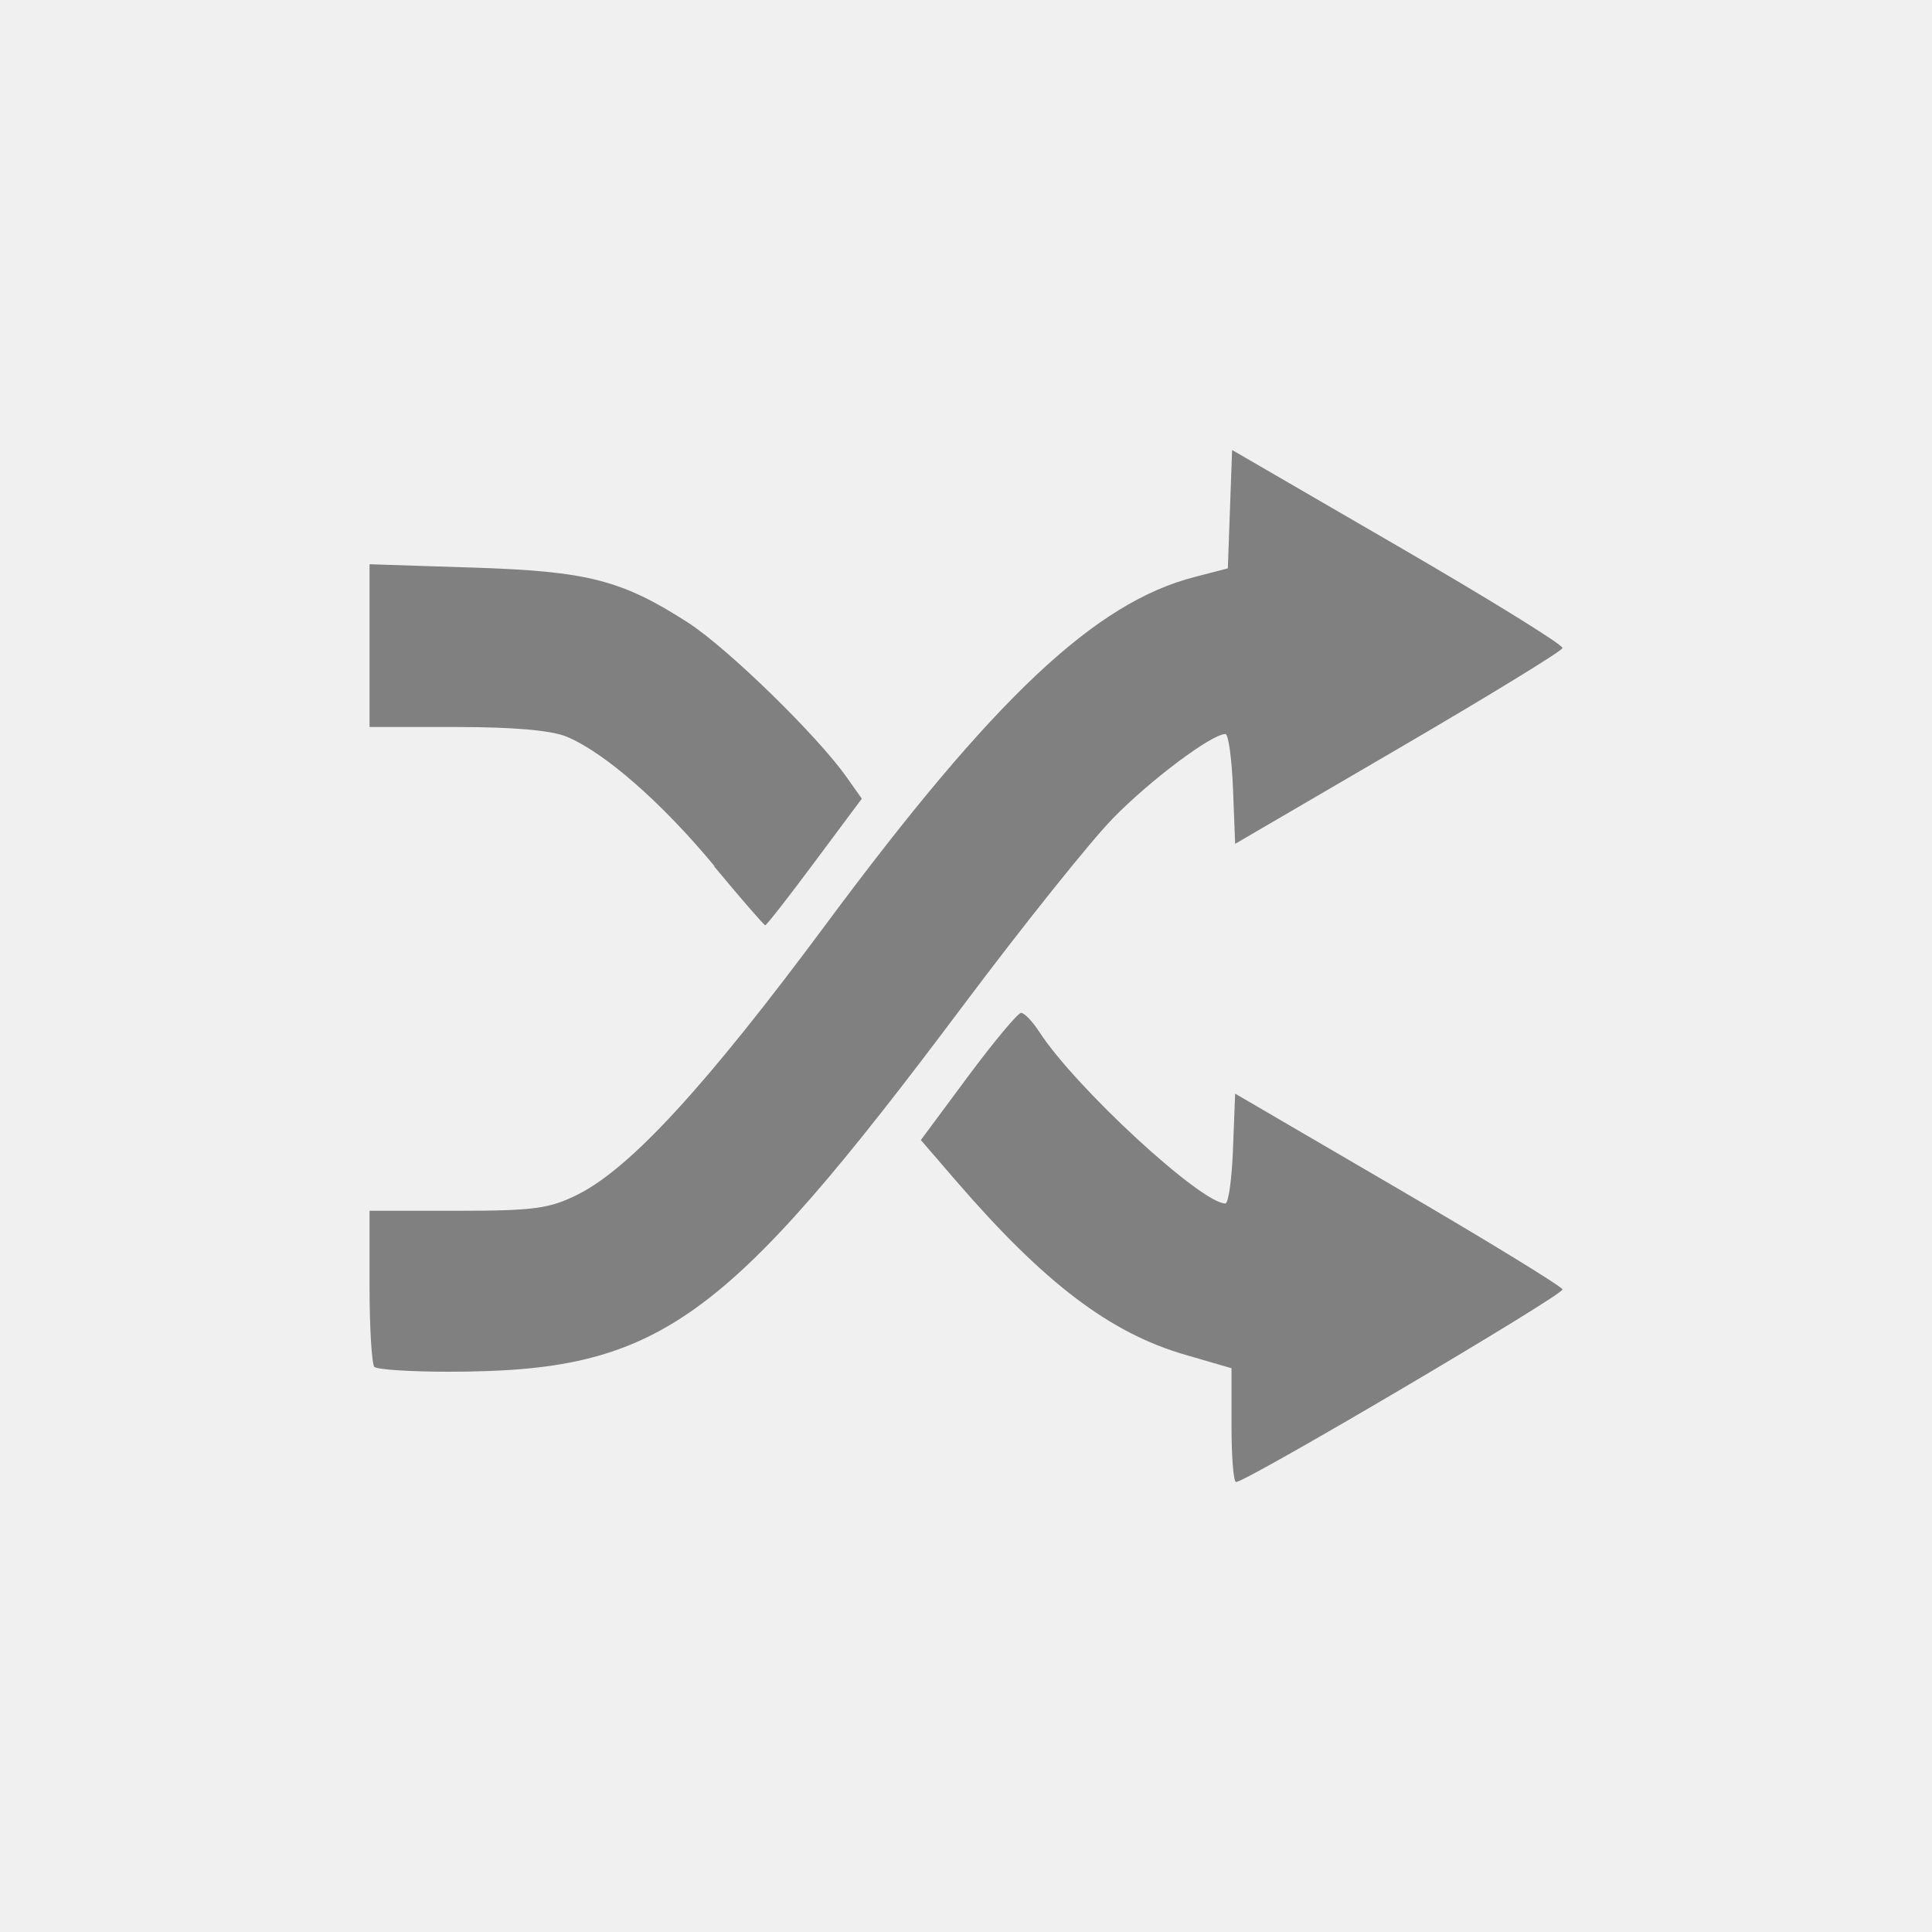
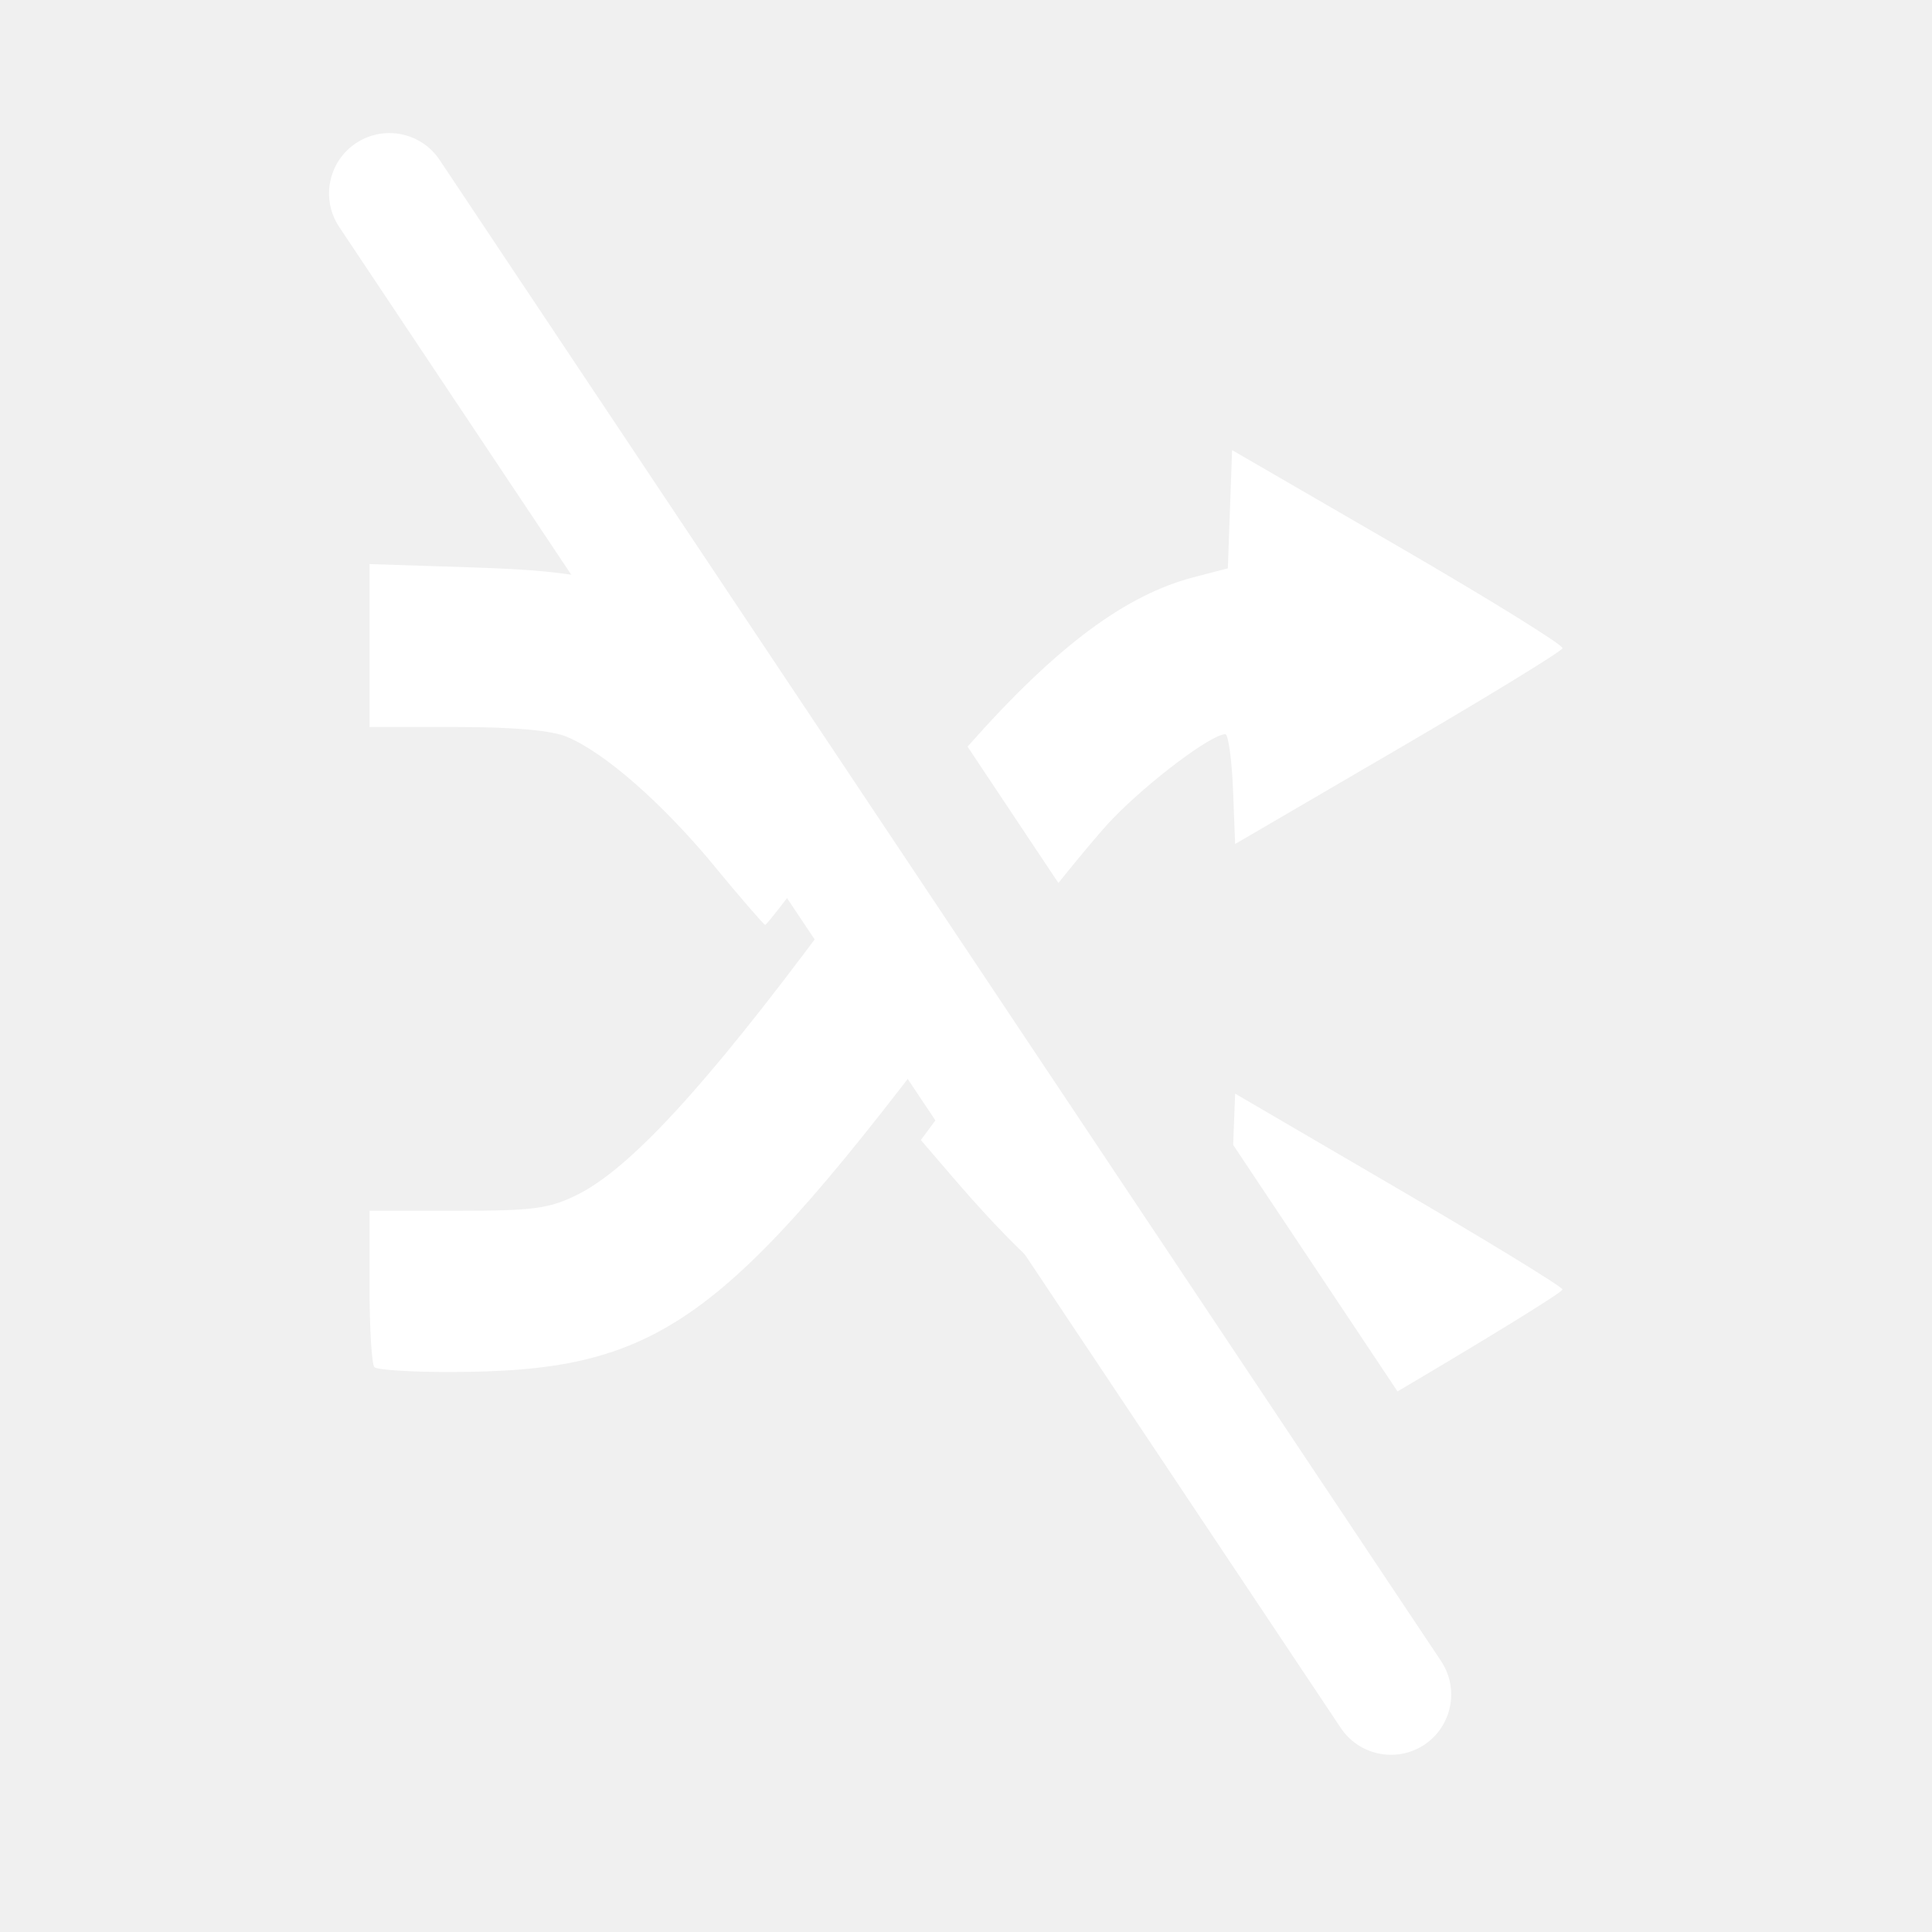
<svg xmlns="http://www.w3.org/2000/svg" width="48" height="48" viewBox="0 0 12.7 12.7" version="1.1" id="svg1" xml:space="preserve">
  <defs id="defs1" />
  <g id="layer1" transform="translate(467.1662,-1060.813)">
-     <path style="fill:#808080;fill-opacity:1;stroke-width:1.282" d="m -459.071,1070.181 v -0.374 l -0.306,-0.089 c -0.493,-0.143 -0.925,-0.471 -1.504,-1.142 l -0.232,-0.269 0.31,-0.418 c 0.171,-0.23 0.328,-0.418 0.349,-0.418 0.021,0 0.075,0.056 0.119,0.124 0.237,0.366 1.064,1.129 1.224,1.129 0.02,0 0.043,-0.163 0.05,-0.361 l 0.014,-0.361 1.071,0.625 c 0.589,0.344 1.076,0.642 1.081,0.662 0.01,0.034 -2.078,1.266 -2.146,1.266 -0.017,0 -0.03,-0.168 -0.03,-0.374 z m -5.634,-0.381 c -0.017,-0.018 -0.032,-0.256 -0.032,-0.53 v -0.498 h 0.578 c 0.504,0 0.606,-0.014 0.793,-0.108 0.347,-0.175 0.844,-0.717 1.626,-1.771 1.105,-1.49 1.772,-2.119 2.426,-2.287 l 0.219,-0.057 0.014,-0.389 0.014,-0.389 1.091,0.633 c 0.6,0.348 1.087,0.649 1.081,0.669 -0.006,0.021 -0.492,0.318 -1.081,0.662 l -1.071,0.625 -0.014,-0.361 c -0.008,-0.199 -0.03,-0.361 -0.05,-0.361 -0.09,0 -0.497,0.305 -0.741,0.556 -0.148,0.152 -0.587,0.701 -0.977,1.221 -1.585,2.116 -2.004,2.414 -3.388,2.415 -0.251,10e-5 -0.471,-0.014 -0.488,-0.032 z m 2.235,-3.294 c -0.341,-0.412 -0.717,-0.743 -0.968,-0.849 -0.1,-0.043 -0.351,-0.065 -0.726,-0.065 h -0.573 v -0.535 -0.535 l 0.678,0.022 c 0.756,0.024 0.979,0.081 1.416,0.362 0.259,0.167 0.851,0.744 1.043,1.017 l 0.099,0.14 -0.31,0.416 c -0.17,0.229 -0.316,0.416 -0.325,0.416 -0.008,0 -0.159,-0.174 -0.335,-0.386 z" id="path166" />
+     <path id="path166" style="fill:#ffffff;fill-opacity:1;stroke-width:1.282" d="M -459.067 1063.772 L -459.081 1064.16 L -459.095 1064.549 L -459.314 1064.606 C -459.76 1064.721 -460.213 1065.05 -460.806 1065.721 L -460.209 1066.617 C -460.05 1066.42 -459.92 1066.265 -459.852 1066.195 C -459.609 1065.944 -459.202 1065.639 -459.111 1065.639 L -459.111 1065.639 L -459.11 1065.639 L -459.11 1065.64 L -459.109 1065.64 L -459.109 1065.64 C -459.09 1065.654 -459.069 1065.811 -459.061 1066 L -459.047 1066.361 L -457.976 1065.736 C -457.387 1065.392 -456.901 1065.095 -456.895 1065.074 C -456.89 1065.053 -457.376 1064.752 -457.976 1064.404 L -459.067 1063.772 z M -464.737 1064.521 L -464.737 1065.056 L -464.737 1065.592 L -464.164 1065.592 C -463.789 1065.592 -463.539 1065.614 -463.438 1065.657 C -463.188 1065.763 -462.811 1066.094 -462.47 1066.506 L -462.47 1066.507 C -462.295 1066.719 -462.144 1066.893 -462.136 1066.893 C -462.128 1066.893 -461.982 1066.706 -461.812 1066.478 L -461.517 1066.083 L -461.747 1065.739 C -461.748 1065.738 -461.748 1065.738 -461.749 1065.737 C -462.006 1065.444 -462.434 1065.04 -462.643 1064.905 C -463.08 1064.624 -463.303 1064.567 -464.059 1064.543 L -464.737 1064.521 z M -461.334 1066.359 C -461.463 1066.523 -461.598 1066.701 -461.74 1066.893 C -462.522 1067.947 -463.02 1068.489 -463.366 1068.664 C -463.554 1068.758 -463.655 1068.772 -464.159 1068.772 L -464.737 1068.772 L -464.737 1069.27 C -464.737 1069.543 -464.723 1069.78 -464.705 1069.8 C -464.686 1069.818 -464.467 1069.832 -464.217 1069.832 C -462.833 1069.831 -462.414 1069.533 -460.829 1067.417 C -460.794 1067.37 -460.758 1067.323 -460.723 1067.276 C -460.723 1067.275 -460.723 1067.275 -460.723 1067.275 L -461.334 1066.359 z M -460.538 1067.552 C -460.604 1067.628 -460.701 1067.751 -460.803 1067.889 L -461.113 1068.307 L -460.882 1068.576 C -460.303 1069.247 -459.871 1069.575 -459.378 1069.718 L -459.072 1069.807 L -459.072 1070.181 L -459.071 1070.181 C -459.071 1070.377 -459.059 1070.539 -459.043 1070.554 L -459.043 1070.554 L -459.042 1070.554 L -459.042 1070.555 L -459.041 1070.555 L -459.041 1070.555 C -459.023 1070.555 -458.876 1070.476 -458.666 1070.357 L -460.538 1067.552 z M -459.047 1068.002 L -459.06 1068.339 L -457.98 1069.959 L -457.979 1069.959 C -457.436 1069.639 -456.89 1069.306 -456.895 1069.289 C -456.901 1069.269 -457.388 1068.971 -457.977 1068.627 L -459.047 1068.002 z " />
+     <path style="baseline-shift:baseline;display:inline;overflow:visible;opacity:1;vector-effect:none;fill:#ffffff;stroke:none;stroke-linecap:round;enable-background:accumulate;stop-color:#000000;stop-opacity:1" d="m -464.276,1061.865 a 0.397,0.397 0 0 0 -0.55,-0.111 0.397,0.397 0 0 0 -0.111,0.55 l 6.584,9.867 a 0.397,0.397 0 0 0 0.55,0.111 0.397,0.397 0 0 0 0.109,-0.551 z" id="path1" />
  </g>
</svg>
